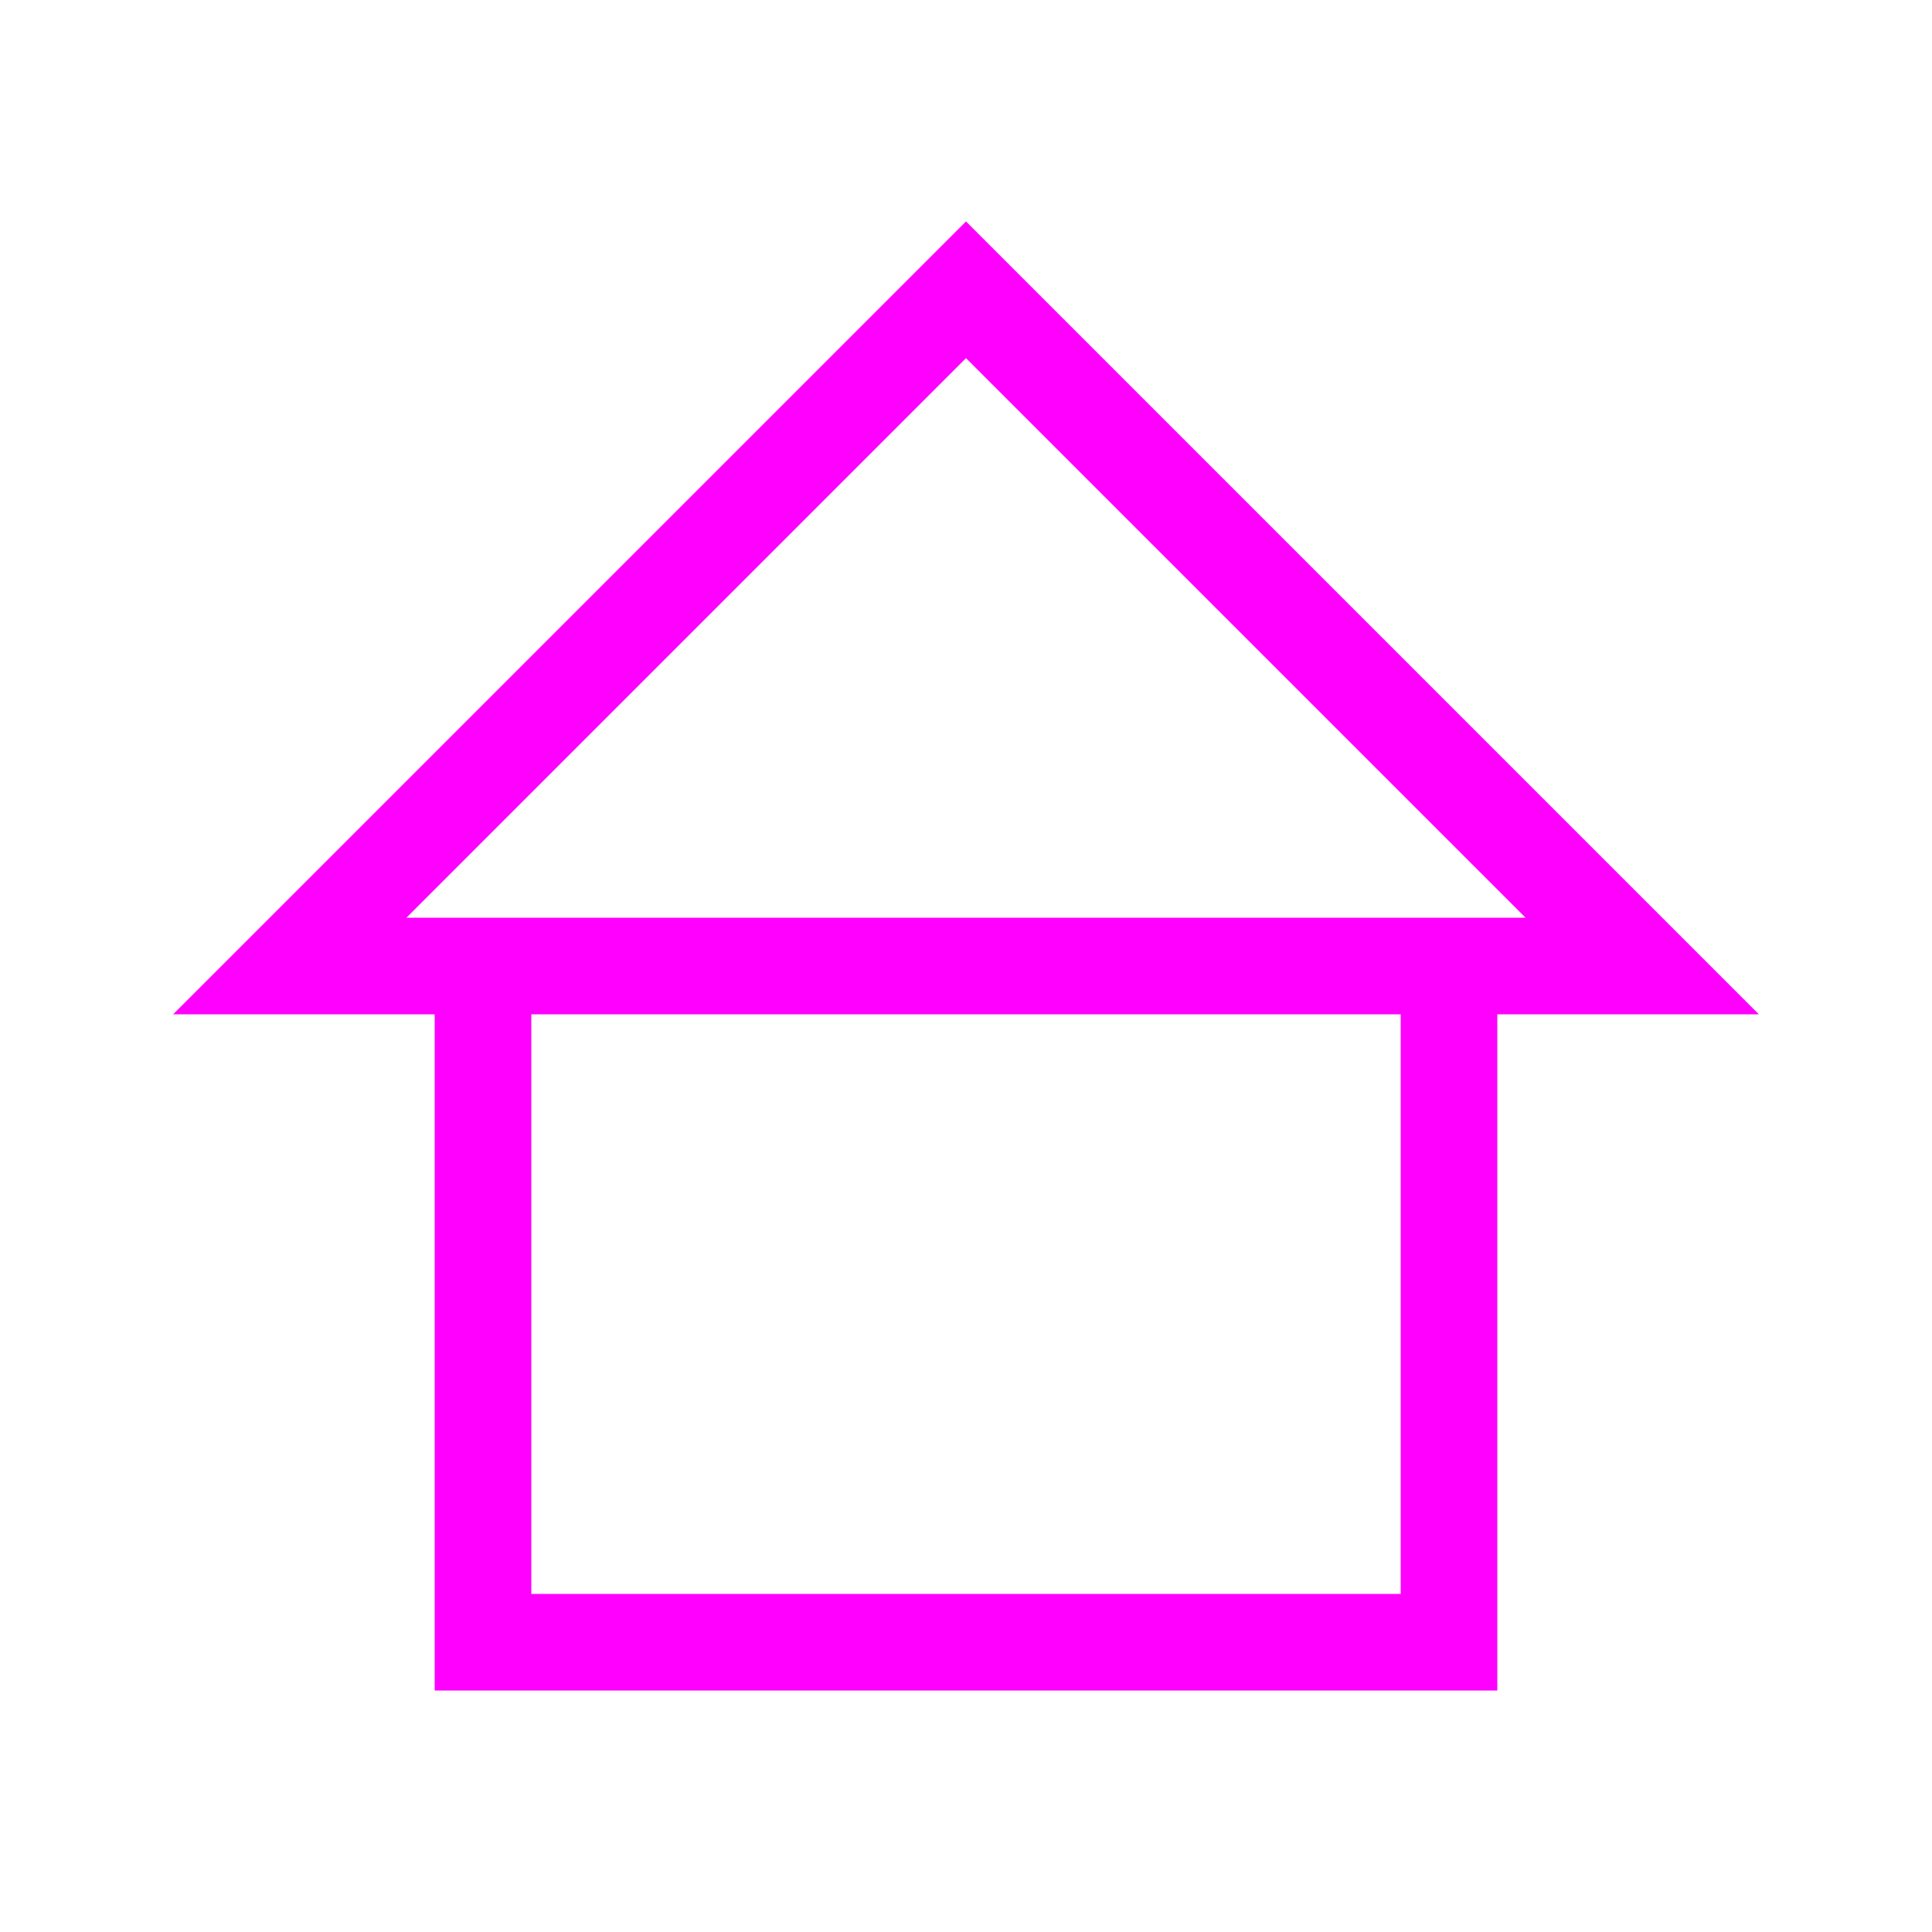
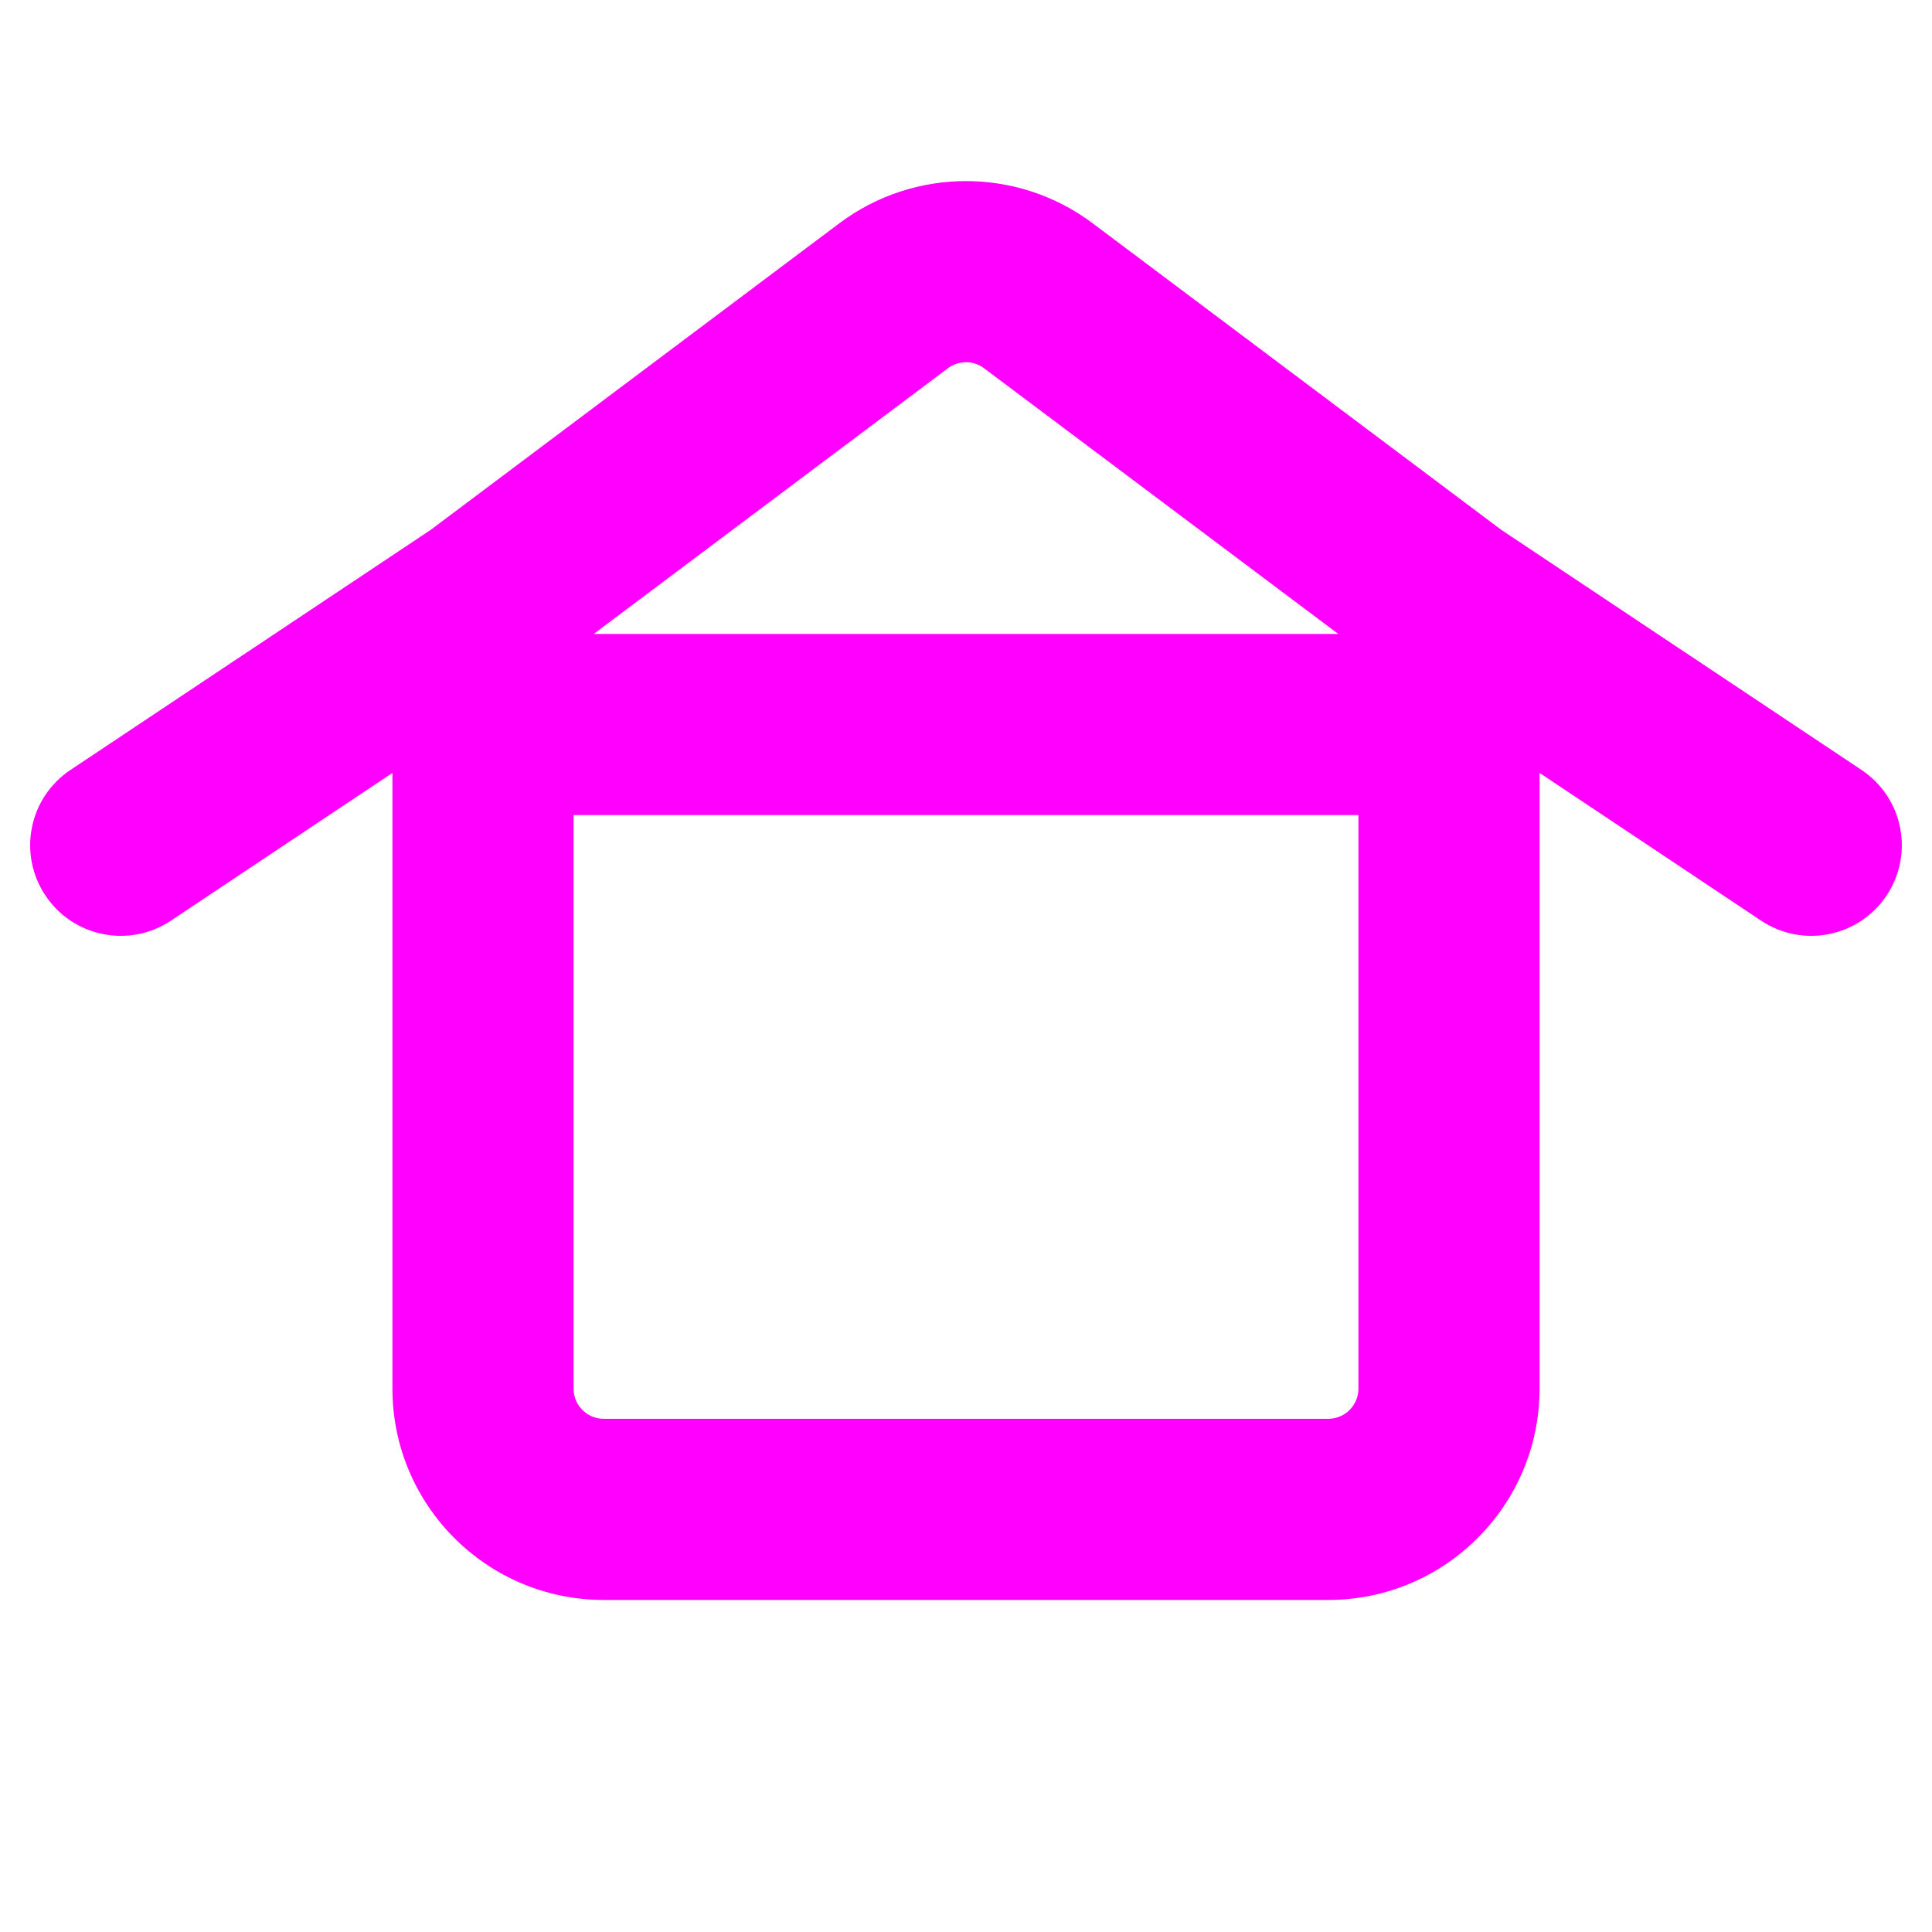
<svg xmlns="http://www.w3.org/2000/svg" width="16" height="16" viewBox="0 0 16 16" fill="none">
-   <path fill-rule="evenodd" clip-rule="evenodd" d="M14.566 8.4L8 1.834L1.434 8.4H14.566ZM12.634 7.6H3.366L8 2.966L12.634 7.6ZM4.4 8.4H3.6V14H12.4V8.4H11.6V13.2H4.4V8.4Z" fill="#FF00FF" />
+   <path fill-rule="evenodd" clip-rule="evenodd" d="M6.95 1.85C7.572 1.383 8.428 1.383 9.05 1.85L12.433 4.388L15.416 6.376C15.761 6.606 15.854 7.071 15.624 7.416C15.394 7.761 14.928 7.854 14.584 7.624L12.75 6.401V11.5C12.75 12.466 11.966 13.25 11 13.25H5C4.033 13.25 3.25 12.466 3.25 11.5V6.401L1.416 7.624C1.071 7.854 0.606 7.761 0.376 7.416C0.146 7.071 0.239 6.606 0.584 6.376L3.567 4.388L6.95 1.85ZM4.75 6.75V11.5C4.75 11.638 4.862 11.75 5 11.75H11C11.138 11.75 11.25 11.638 11.25 11.5V6.75H4.75ZM11.083 5.25L8.15 3.05C8.061 2.983 7.939 2.983 7.85 3.05L4.917 5.25H11.083Z" fill="#FF00FF" />
</svg>
